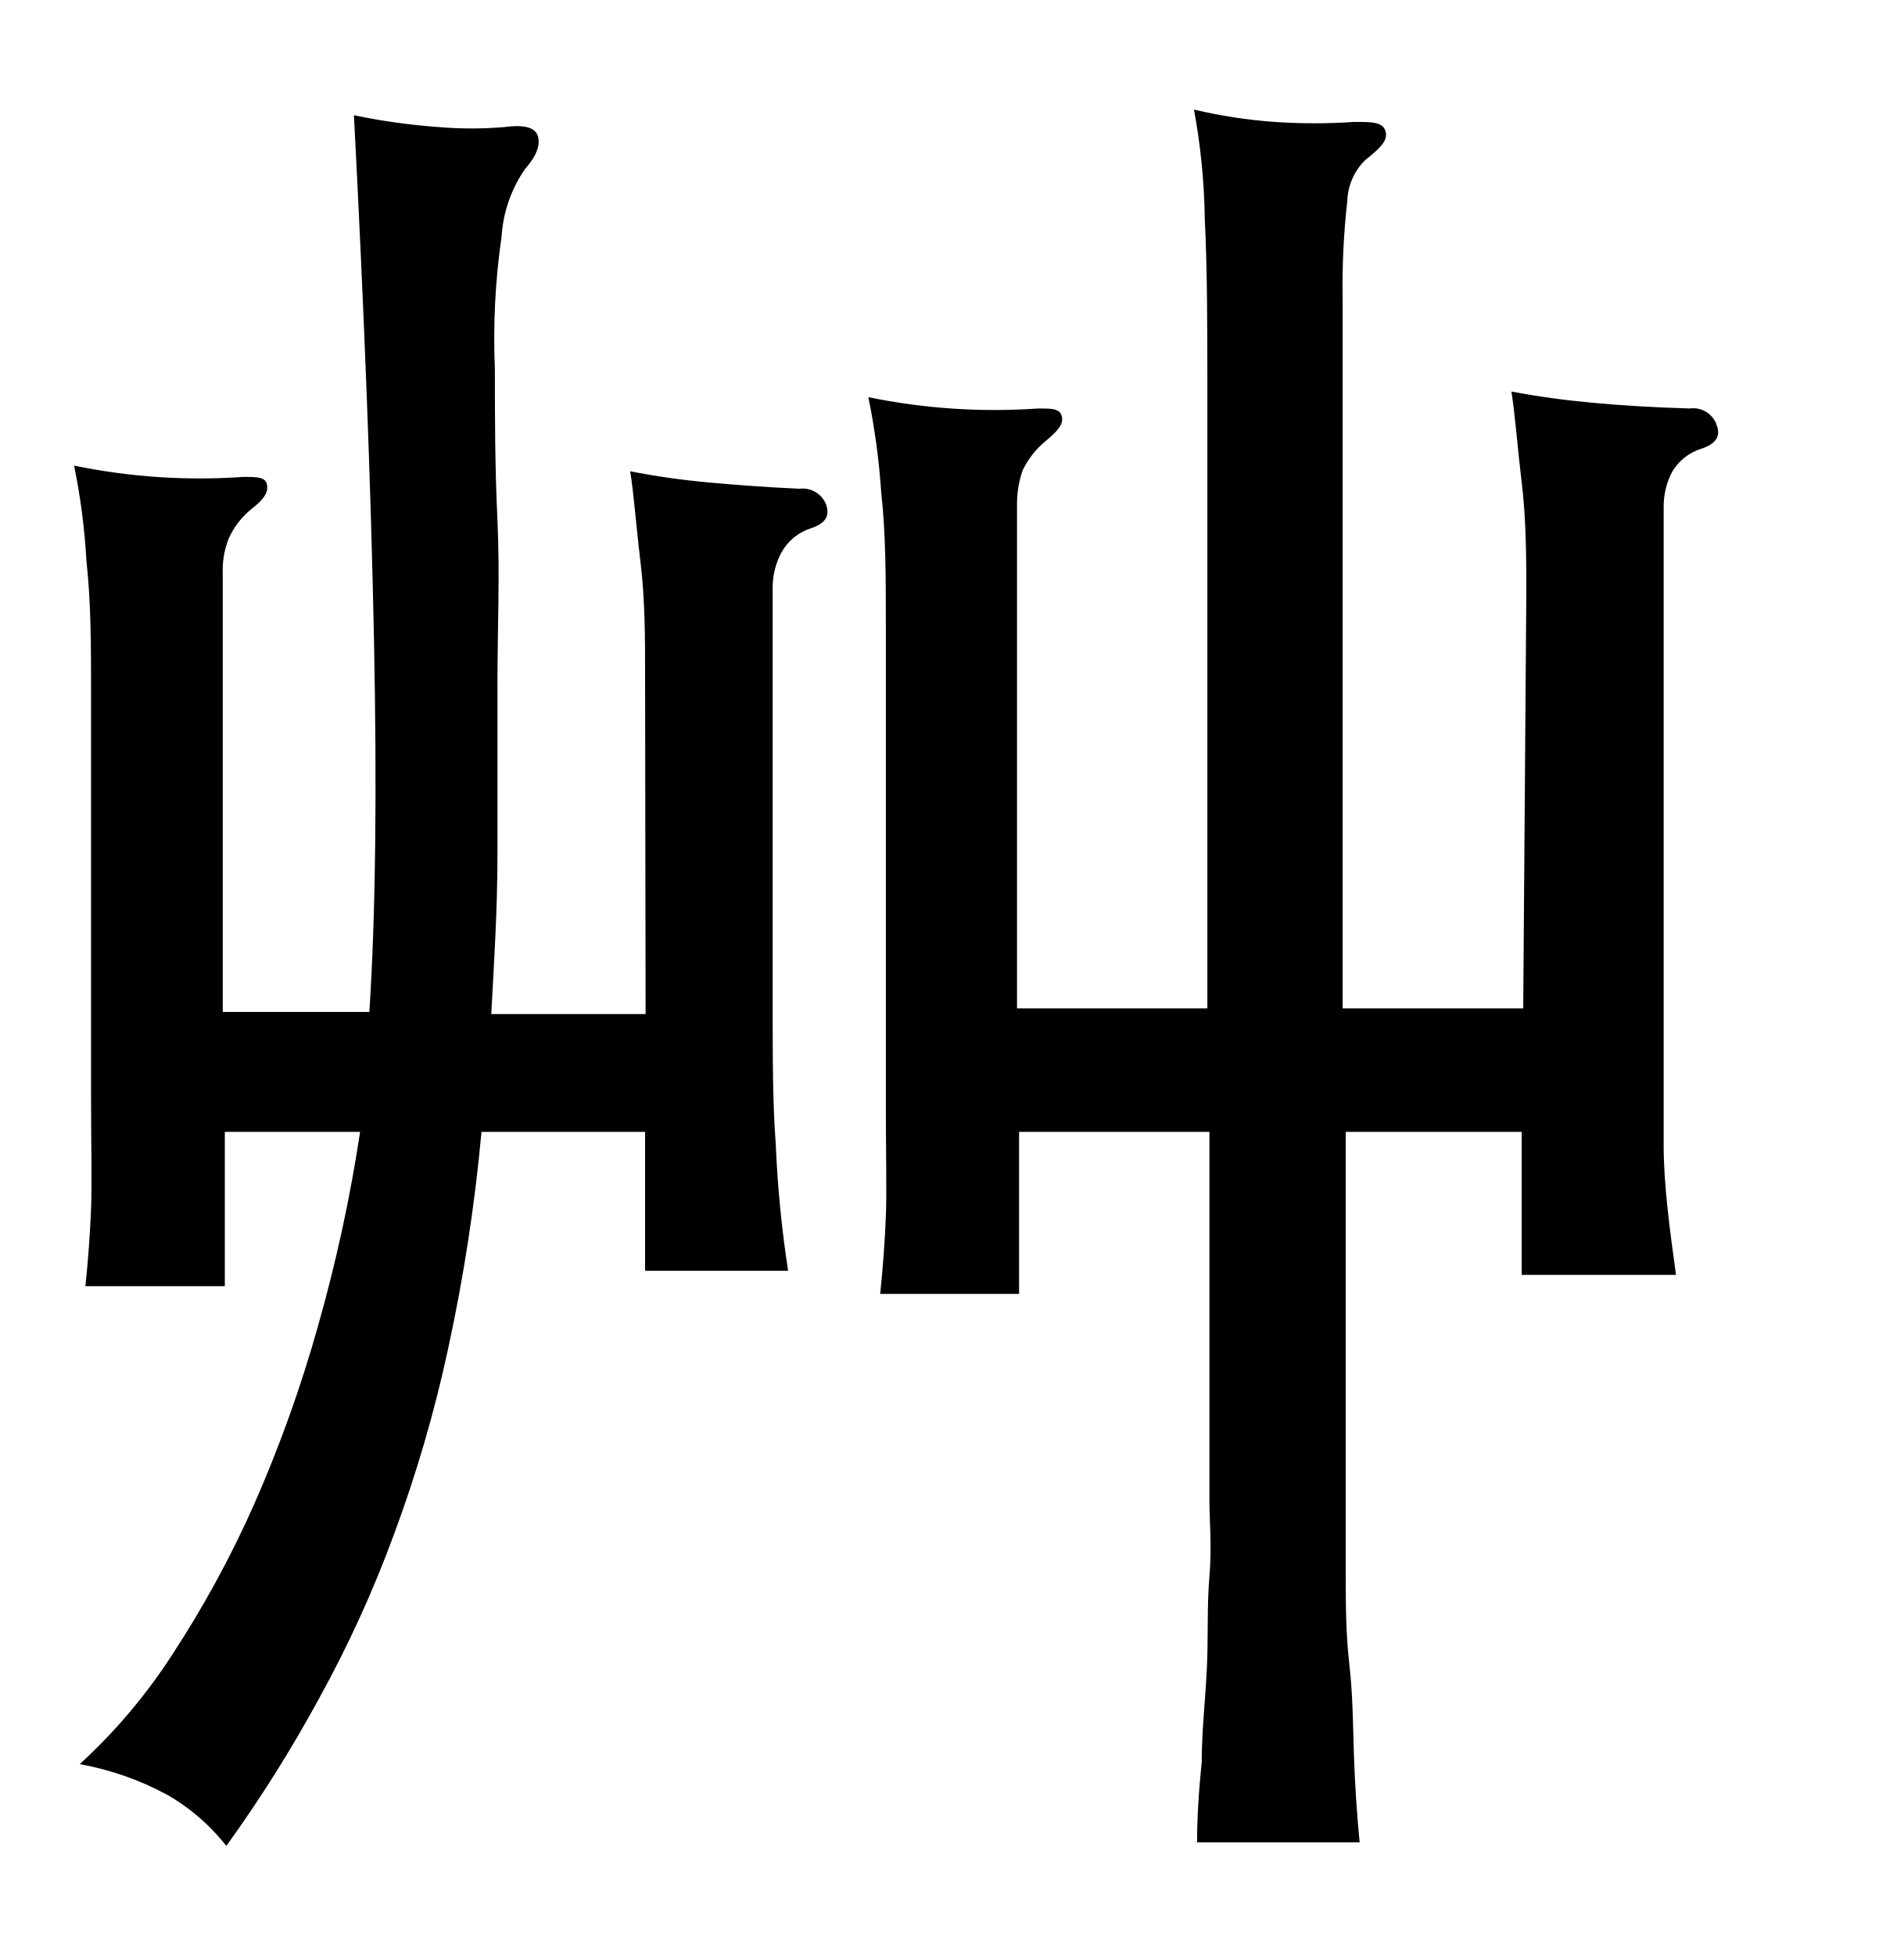
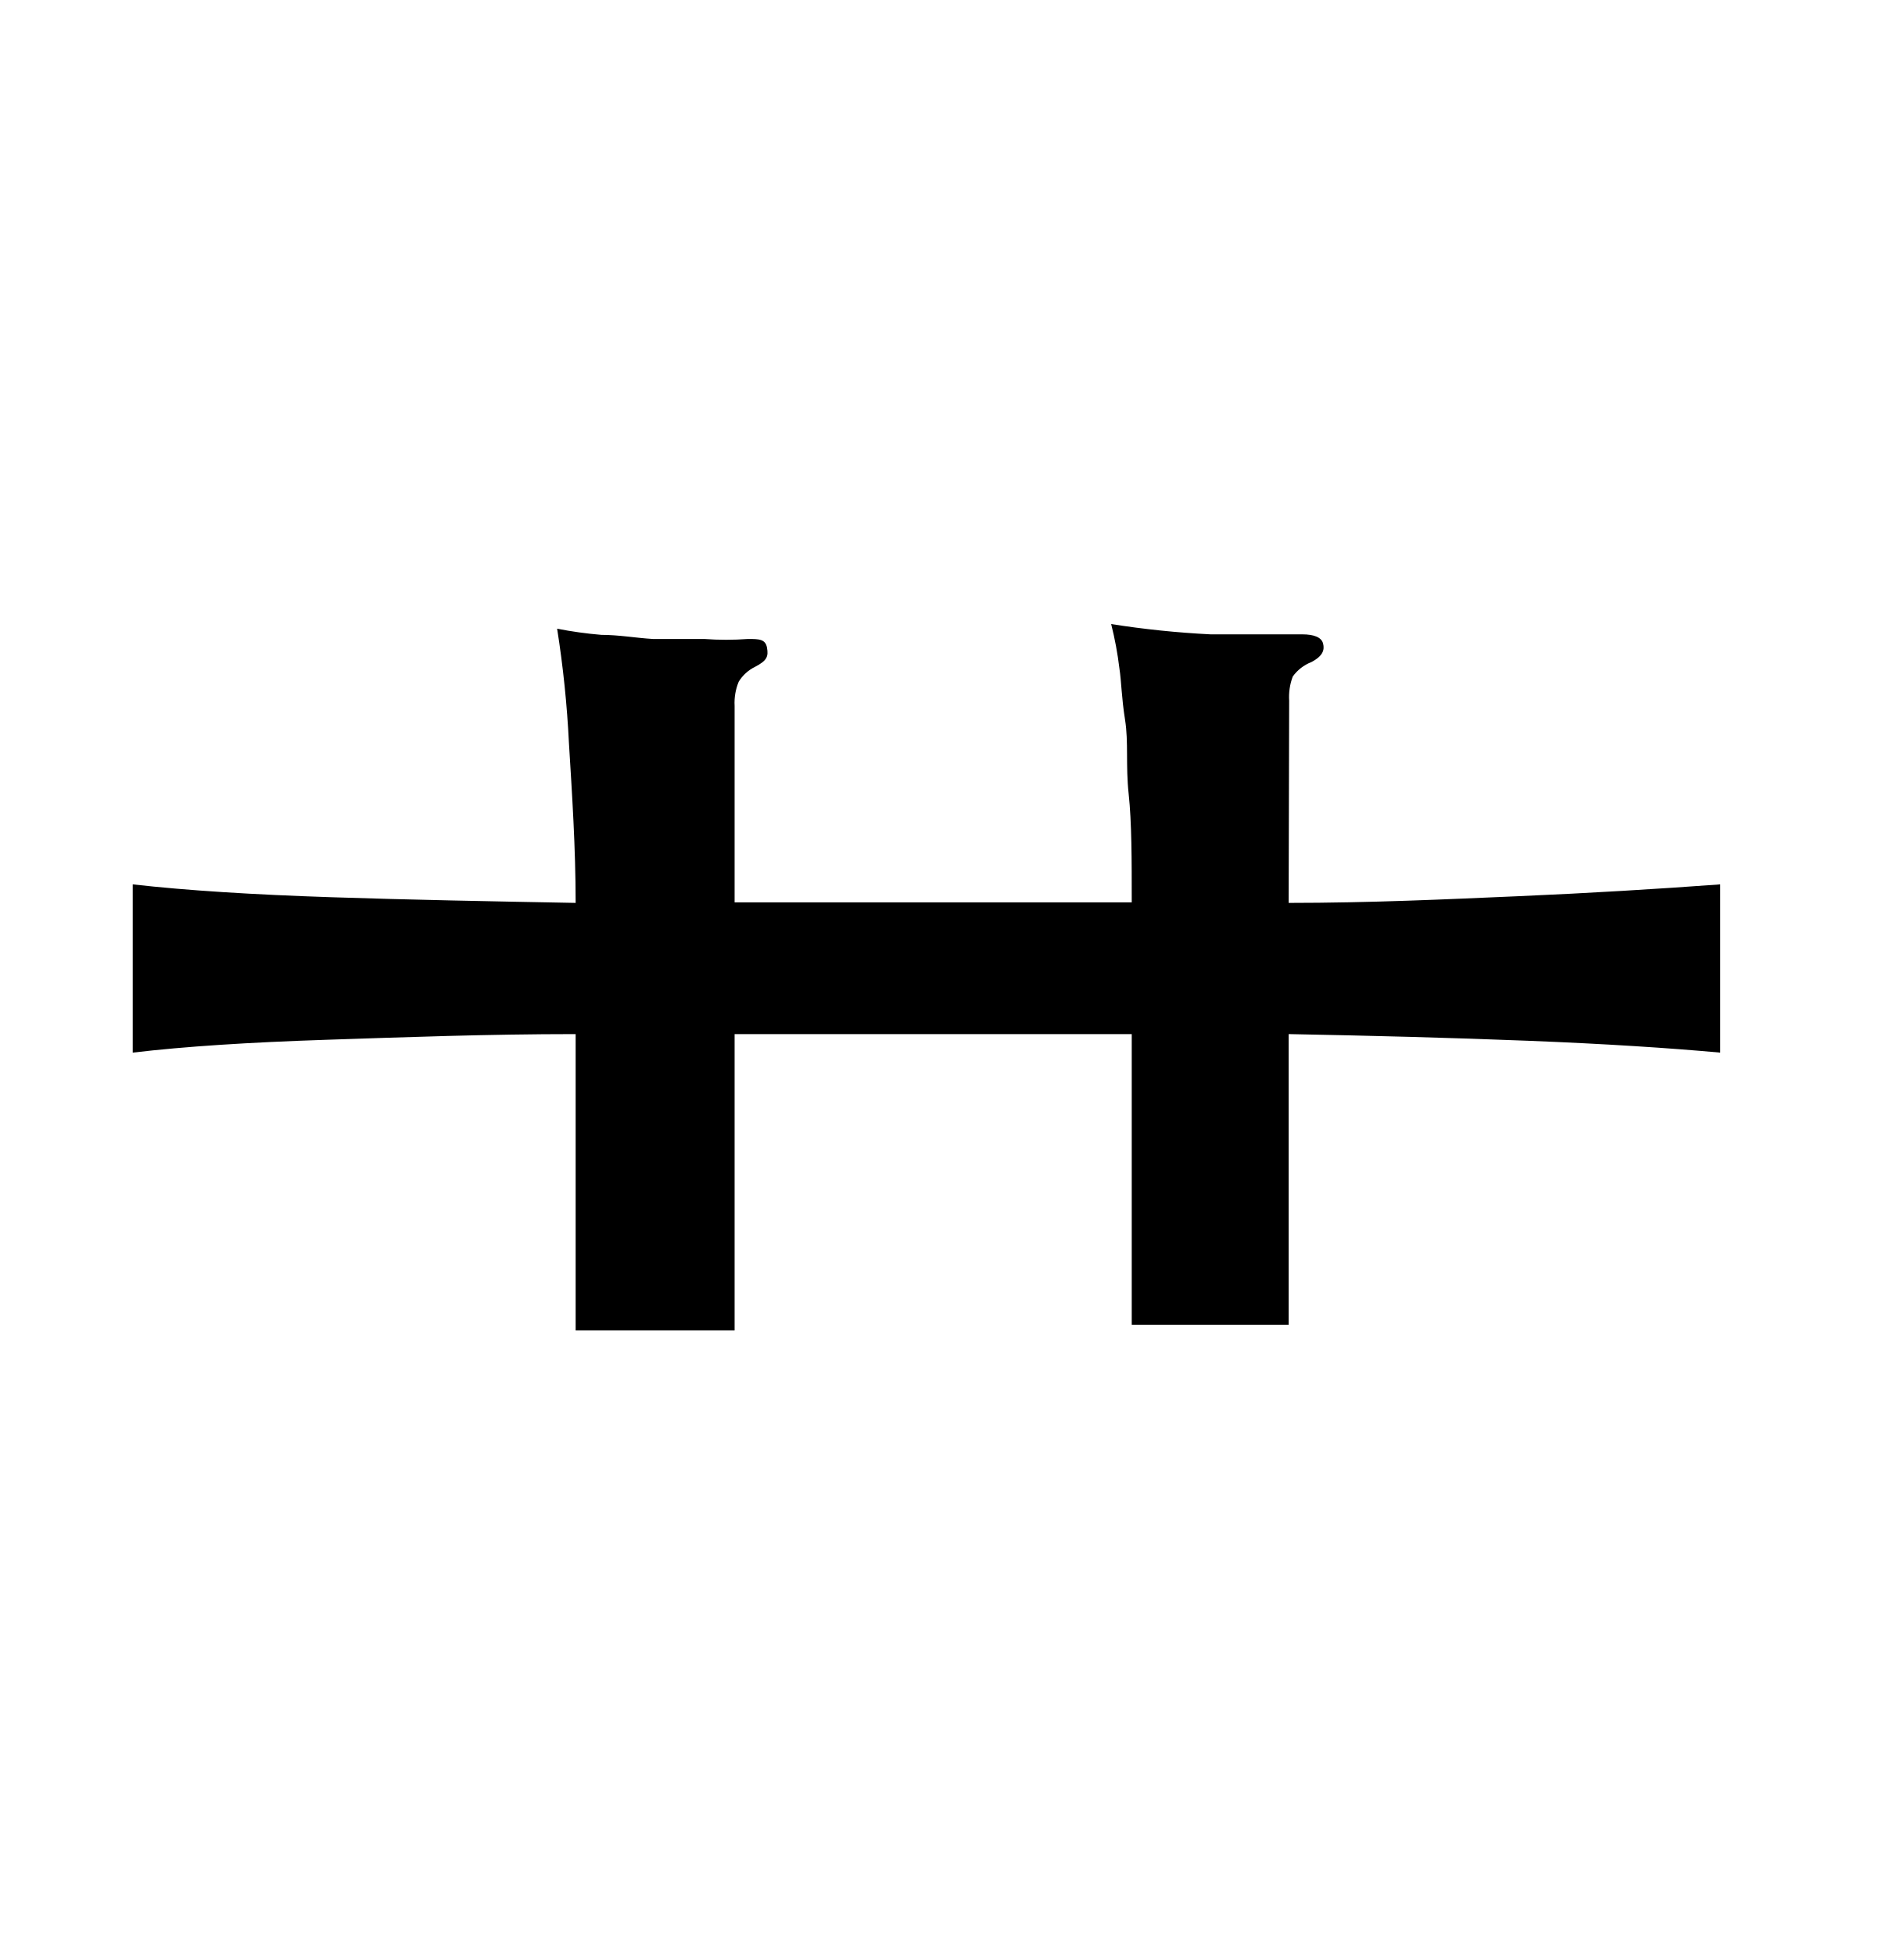
<svg xmlns="http://www.w3.org/2000/svg" viewBox="0 0 37 38">
-   <g id="Layer_2" data-name="Layer 2">
-     <path d="M12.54,13.12c0-.71,0-1.45-.09-2.2s-.13-1.34-.2-1.76c.51.1,1,.17,1.55.22s1.1.09,1.74.12a.49.49,0,0,1,.52.31c.07.21,0,.36-.3.46a1,1,0,0,0-.57.47,1.43,1.43,0,0,0-.17.68v8.14c0,1,0,1.9.06,2.68a22.19,22.19,0,0,0,.24,2.46H12.54V22H9.36a34.73,34.73,0,0,1-.65,4.22,26.18,26.18,0,0,1-1.05,3.6A23,23,0,0,1,6.21,33,26.8,26.8,0,0,1,4.4,35.88a4,4,0,0,0-1.16-1,5.73,5.73,0,0,0-1.69-.59,10.94,10.94,0,0,0,1.8-2.13,20.64,20.64,0,0,0,1.59-2.92,26.05,26.05,0,0,0,1.24-3.46A30.3,30.3,0,0,0,7,22H4.37v3H1.66c.05-.47.09-1,.11-1.5s0-1.24,0-2.13V13.49c0-.91,0-1.77-.09-2.59a12.63,12.63,0,0,0-.24-1.85,12.08,12.08,0,0,0,3.29.22c.27,0,.43,0,.46.15s-.06.29-.31.48a1.56,1.56,0,0,0-.44.58,1.7,1.7,0,0,0-.11.68v8.51H7.18q.18-2.78.09-7.23c-.06-3-.19-6.37-.39-10.2a12.39,12.39,0,0,0,1.65.23,7.49,7.49,0,0,0,1.27,0c.37-.05.59,0,.65.16s0,.38-.24.65a2.59,2.59,0,0,0-.46,1.32,13.8,13.8,0,0,0-.13,2.57c0,.91,0,1.89.05,2.94s0,2.12,0,3.22,0,2.19,0,3.29-.07,2.13-.12,3.09h3Zm17.13-1.55c0-.72,0-1.45-.09-2.2s-.13-1.34-.2-1.76c.52.1,1.05.17,1.59.22s1.17.09,1.88.11a.48.48,0,0,1,.52.32c.08.21,0,.36-.29.46a1,1,0,0,0-.58.46,1.46,1.46,0,0,0-.16.69v9.62c0,1,0,2,0,2.77s.12,1.65.24,2.52h-3V22H26.16v7.15c0,.42,0,.9,0,1.46s0,1.13.07,1.74.07,1.2.09,1.79.06,1.15.11,1.67H23.27q0-.68.09-1.56c0-.59.07-1.2.1-1.81s0-1.22.05-1.8,0-1.07,0-1.49V22h-3.7v3.15h-2.7c.05-.47.09-1,.11-1.5s0-1.24,0-2.13V12.16c0-.91,0-1.78-.09-2.59a13.86,13.86,0,0,0-.25-1.85,12.18,12.18,0,0,0,3.3.22c.27,0,.42,0,.46.15s-.07.28-.31.48a1.67,1.67,0,0,0-.45.57,2,2,0,0,0-.11.69V19.6h3.7V7.68c0-1.28,0-2.42-.05-3.42a12.59,12.59,0,0,0-.21-2.13,9.86,9.86,0,0,0,1.57.24,11.2,11.2,0,0,0,1.54,0c.35,0,.55,0,.61.17s-.07.32-.39.57a1.17,1.17,0,0,0-.35.8,14.69,14.69,0,0,0-.09,1.94V19.6h3.51Z" />
+   <g id="Layer_6" data-name="Layer 6">
+     <path d="M25.05,17.55c1.58,0,3.07-.07,4.46-.13s2.7-.14,3.93-.23v3.27c-1-.09-2.21-.17-3.73-.23s-3.08-.1-4.66-.13v5.65H22V20.1H14.28v5.76H11.19V20.1c-1.71,0-3.31.06-4.83.11s-2.77.13-3.78.25V17.19c1.06.12,2.35.2,3.87.25s3.11.08,4.74.11c0-1.08-.07-2.12-.13-3.1a20.66,20.66,0,0,0-.23-2.23,7.76,7.76,0,0,0,.86.12c.34,0,.67.06,1,.08l1,0a5.73,5.73,0,0,0,.85,0c.21,0,.34,0,.37.17s0,.25-.23.37a.77.77,0,0,0-.32.29,1.07,1.07,0,0,0-.08.47v3.82H22c0-.84,0-1.55-.06-2.11s0-1-.07-1.44-.07-.74-.11-1a6.81,6.81,0,0,0-.16-.86,18.19,18.19,0,0,0,1.93.2c.68,0,1.28,0,1.78,0,.24,0,.38.06.41.18s0,.24-.23.36a.8.8,0,0,0-.36.28,1.13,1.13,0,0,0-.07.47Z" />
  </g>
</svg>
